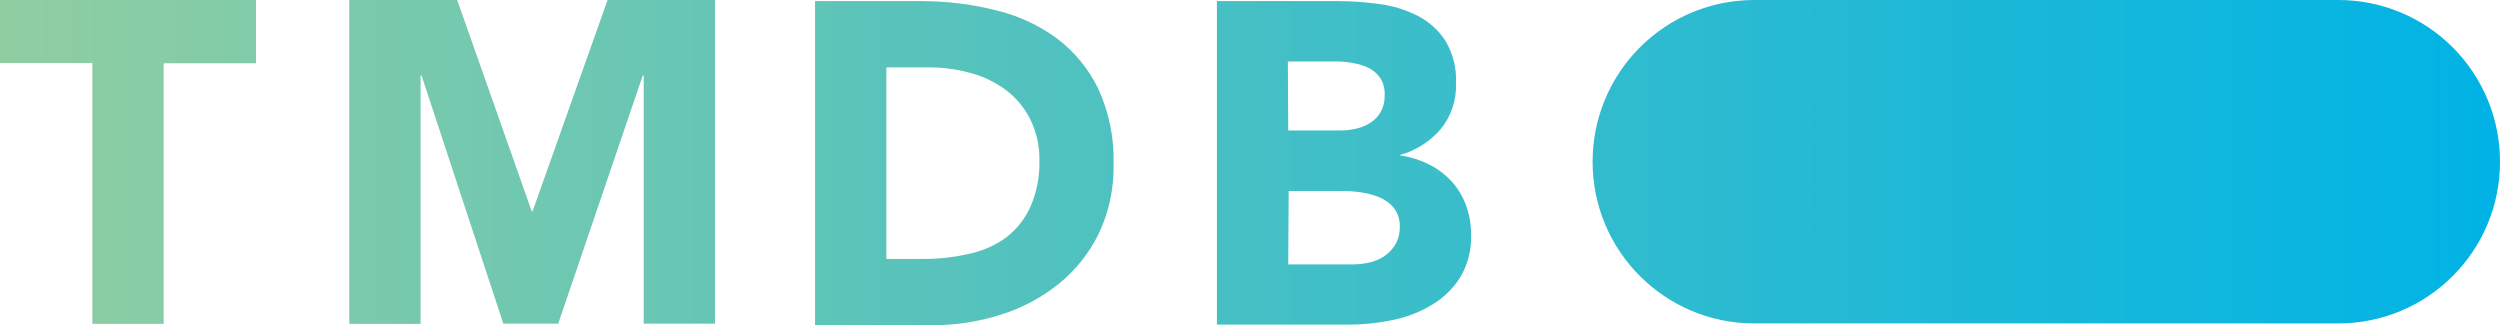
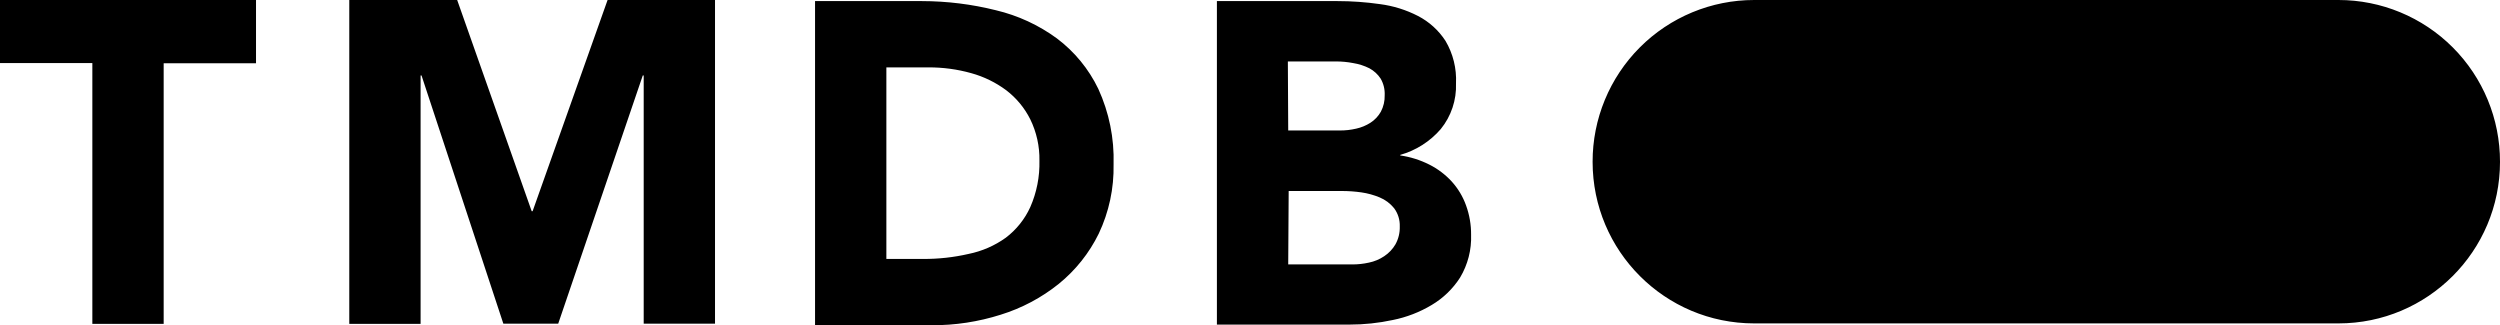
<svg xmlns="http://www.w3.org/2000/svg" viewBox="0 0 273.42 35.52">
  <defs>
    <style>.cls-1{fill:url(#linear-gradient);}</style>
    <linearGradient id="linear-gradient" y1="17.76" x2="273.42" y2="17.76" gradientUnits="userSpaceOnUse">
      <stop offset="0" stop-color="#90cea1" />
      <stop offset="0.56" stop-color="#3cbec9" />
      <stop offset="1" stop-color="#00b3e5" />
    </linearGradient>
  </defs>
  <g id="Layer_2" data-name="Layer 2">
    <g id="Layer_1-2" data-name="Layer 1">
-       <path class="cls-1" d="M191.85,35.37h63.9A17.67,17.67,0,0,0,273.42,17.7h0A17.67,17.67,0,0,0,255.75,0h-63.9A17.67,17.67,0,0,0,174.18,17.7h0A17.67,17.67,0,0,0,191.85,35.37ZM10.1,35.42h7.8V6.92H28V0H0v6.9H10.1Zm28.1,0H46V8.25h.1L55.05,35.4h6L70.3,8.25h.1V35.4h7.8V0H66.45l-8.2,23.1h-.1L50,0H38.2ZM89.14.12h11.7a33.56,33.56,0,0,1,8.08,1,18.52,18.52,0,0,1,6.67,3.08,15.09,15.09,0,0,1,4.53,5.52,18.5,18.5,0,0,1,1.67,8.25,16.91,16.91,0,0,1-1.62,7.58,16.3,16.3,0,0,1-4.38,5.5,19.24,19.24,0,0,1-6.35,3.37,24.53,24.53,0,0,1-7.55,1.15H89.14Zm7.8,28.2h4a21.66,21.66,0,0,0,5-.55A10.58,10.58,0,0,0,110,26a8.73,8.73,0,0,0,2.68-3.35,11.9,11.9,0,0,0,1-5.08,9.87,9.87,0,0,0-1-4.52,9.17,9.17,0,0,0-2.63-3.18A11.61,11.61,0,0,0,106.22,8a17.06,17.06,0,0,0-4.68-.63h-4.6ZM133.09.12h13.2a32.87,32.87,0,0,1,4.63.33,12.66,12.66,0,0,1,4.17,1.3,7.94,7.94,0,0,1,3,2.72,8.34,8.34,0,0,1,1.15,4.65,7.48,7.48,0,0,1-1.67,5,9.13,9.13,0,0,1-4.43,2.82V17a10.28,10.28,0,0,1,3.18,1,8.51,8.51,0,0,1,2.45,1.85,7.79,7.79,0,0,1,1.57,2.62,9.16,9.16,0,0,1,.55,3.2,8.52,8.52,0,0,1-1.2,4.68,9.32,9.32,0,0,1-3.1,3A13.38,13.38,0,0,1,152.32,35a22.5,22.5,0,0,1-4.73.5h-14.5Zm7.8,14.15h5.65a7.65,7.65,0,0,0,1.78-.2,4.78,4.78,0,0,0,1.57-.65,3.43,3.43,0,0,0,1.13-1.2,3.63,3.63,0,0,0,.42-1.8A3.3,3.3,0,0,0,151,8.6a3.42,3.42,0,0,0-1.23-1.13A6.07,6.07,0,0,0,148,6.9a9.9,9.9,0,0,0-1.85-.18h-5.3Zm0,14.65h7a8.27,8.27,0,0,0,1.83-.2,4.67,4.67,0,0,0,1.67-.7,3.93,3.93,0,0,0,1.23-1.3,3.8,3.8,0,0,0,.47-1.95,3.16,3.16,0,0,0-.62-2,4,4,0,0,0-1.58-1.18,8.23,8.23,0,0,0-2-.55,15.12,15.12,0,0,0-2.05-.15h-5.9Z" />
+       <path className="cls-1" d="M191.85,35.37h63.9A17.67,17.67,0,0,0,273.42,17.7h0A17.67,17.67,0,0,0,255.75,0h-63.9A17.67,17.67,0,0,0,174.18,17.7h0A17.67,17.67,0,0,0,191.85,35.37ZM10.1,35.42h7.8V6.92H28V0H0v6.9H10.1Zm28.1,0H46V8.25h.1L55.05,35.4h6L70.3,8.25h.1V35.4h7.8V0H66.45l-8.2,23.1h-.1L50,0H38.2ZM89.14.12h11.7a33.56,33.56,0,0,1,8.08,1,18.52,18.52,0,0,1,6.67,3.08,15.09,15.09,0,0,1,4.53,5.52,18.5,18.5,0,0,1,1.67,8.25,16.91,16.91,0,0,1-1.62,7.58,16.3,16.3,0,0,1-4.38,5.5,19.24,19.24,0,0,1-6.35,3.37,24.53,24.53,0,0,1-7.55,1.15H89.14Zm7.8,28.2h4a21.66,21.66,0,0,0,5-.55A10.58,10.58,0,0,0,110,26a8.73,8.73,0,0,0,2.68-3.35,11.9,11.9,0,0,0,1-5.08,9.87,9.87,0,0,0-1-4.52,9.17,9.17,0,0,0-2.63-3.18A11.61,11.61,0,0,0,106.22,8a17.06,17.06,0,0,0-4.68-.63h-4.6ZM133.09.12h13.2a32.87,32.87,0,0,1,4.63.33,12.66,12.66,0,0,1,4.17,1.3,7.94,7.94,0,0,1,3,2.72,8.34,8.34,0,0,1,1.15,4.65,7.48,7.48,0,0,1-1.67,5,9.13,9.13,0,0,1-4.43,2.82V17a10.28,10.28,0,0,1,3.18,1,8.51,8.51,0,0,1,2.45,1.85,7.79,7.79,0,0,1,1.57,2.62,9.16,9.16,0,0,1,.55,3.2,8.52,8.52,0,0,1-1.2,4.68,9.32,9.32,0,0,1-3.1,3A13.38,13.38,0,0,1,152.32,35a22.5,22.5,0,0,1-4.73.5h-14.5Zm7.8,14.15h5.65a7.65,7.65,0,0,0,1.78-.2,4.78,4.78,0,0,0,1.57-.65,3.43,3.43,0,0,0,1.13-1.2,3.63,3.63,0,0,0,.42-1.8A3.3,3.3,0,0,0,151,8.6a3.42,3.42,0,0,0-1.23-1.13A6.07,6.07,0,0,0,148,6.9a9.9,9.9,0,0,0-1.85-.18h-5.3Zm0,14.65h7a8.27,8.27,0,0,0,1.83-.2,4.67,4.67,0,0,0,1.67-.7,3.93,3.93,0,0,0,1.23-1.3,3.8,3.8,0,0,0,.47-1.95,3.16,3.16,0,0,0-.62-2,4,4,0,0,0-1.58-1.18,8.23,8.23,0,0,0-2-.55,15.12,15.12,0,0,0-2.05-.15h-5.9Z" />
    </g>
  </g>
</svg>
